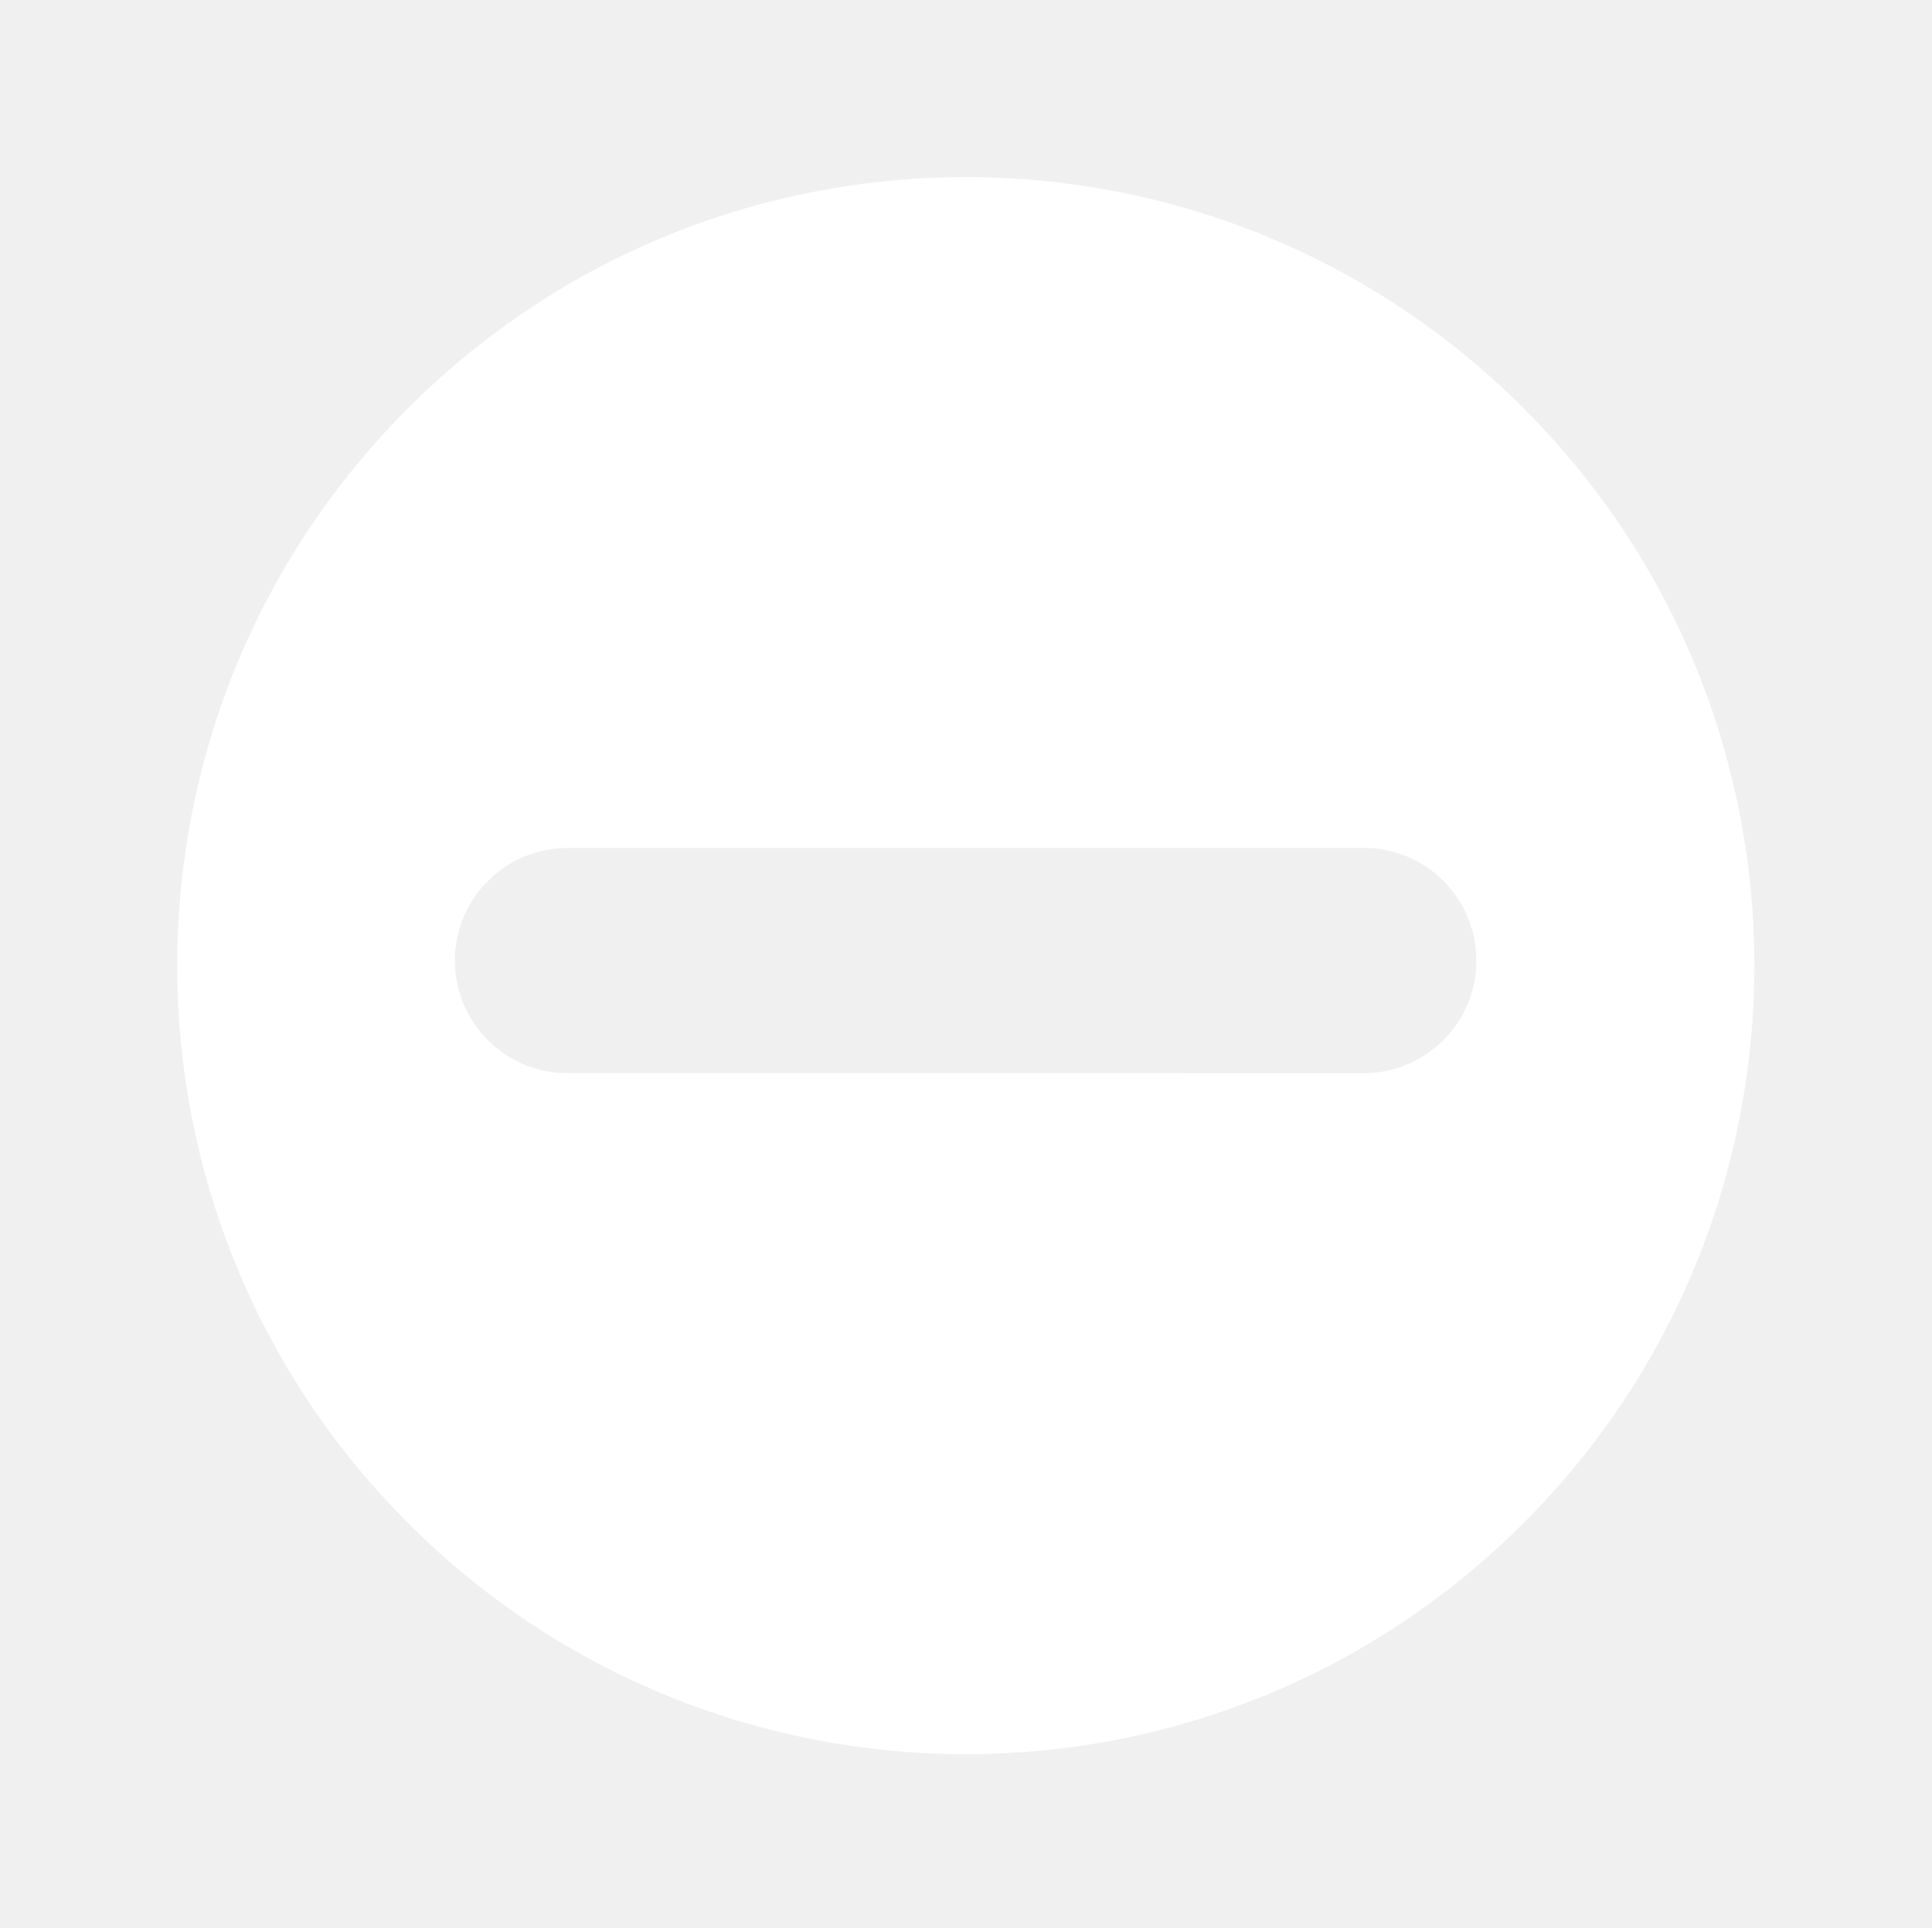
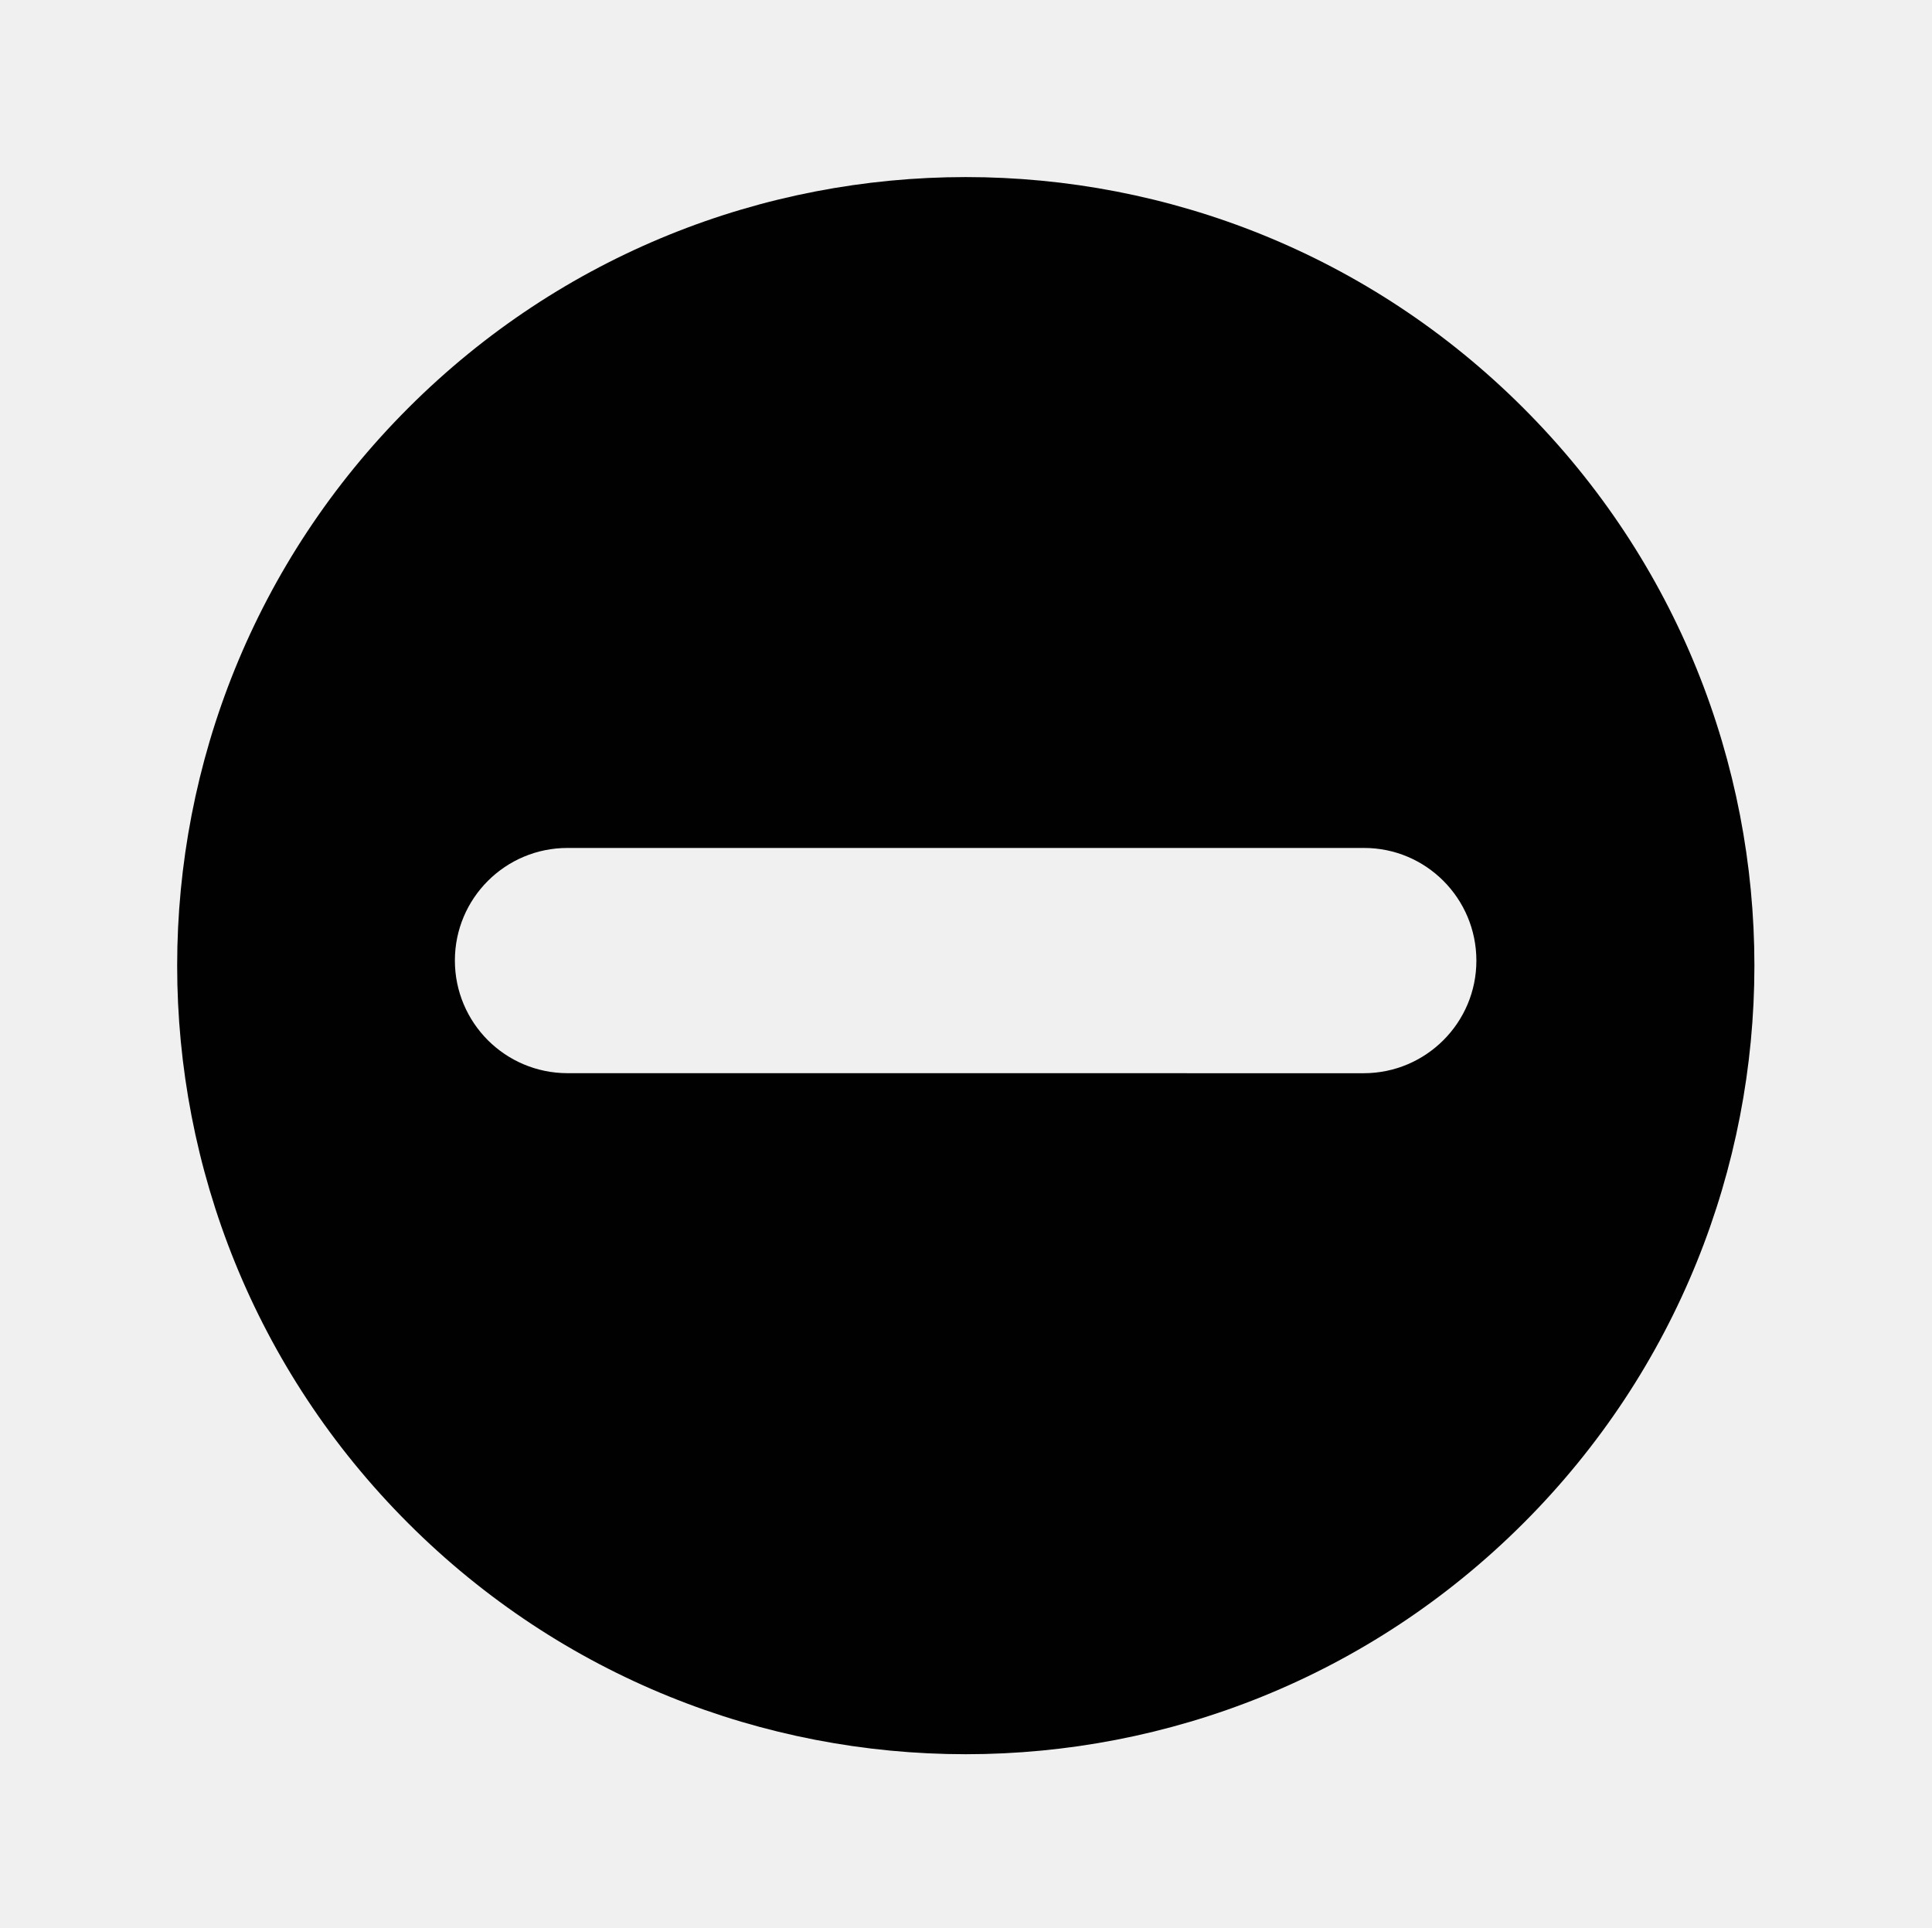
<svg xmlns="http://www.w3.org/2000/svg" enable-background="new 0 0 55.125 55" height="55px" version="1.1" viewBox="0 0 55.125 55" width="55.125px" x="0px" xml:space="preserve" y="0px">
  <g display="block" id="list-remove">
-     <path d="M43.467,11.644c-8.789-8.79-23.035-8.786-31.818-0.002   c-8.791,8.791-8.792,23.033-0.002,31.823c8.79,8.789,23.031,8.788,31.822-0.003C52.252,34.678,52.257,20.433,43.467,11.644z    M16.192,30.623c-0.886-0.001-1.689-0.359-2.271-0.94c-0.582-0.583-0.942-1.388-0.942-2.276c0-1.773,1.439-3.213,3.217-3.211   l22.716,0c1.775-0.005,3.212,1.438,3.213,3.213c0.002,1.775-1.441,3.214-3.215,3.215L16.192,30.623z" display="inline" fill="#FFFFFF" />
+     <path d="M43.467,11.644c-8.789-8.79-23.035-8.786-31.818-0.002   c-8.791,8.791-8.792,23.033-0.002,31.823c8.79,8.789,23.031,8.788,31.822-0.003C52.252,34.678,52.257,20.433,43.467,11.644z    M16.192,30.623c-0.886-0.001-1.689-0.359-2.271-0.94c-0.582-0.583-0.942-1.388-0.942-2.276c0-1.773,1.439-3.213,3.217-3.211   l22.716,0c1.775-0.005,3.212,1.438,3.213,3.213c0.002,1.775-1.441,3.214-3.215,3.215L16.192,30.623z" display="inline" fill="#010101" />
  </g>
</svg>
